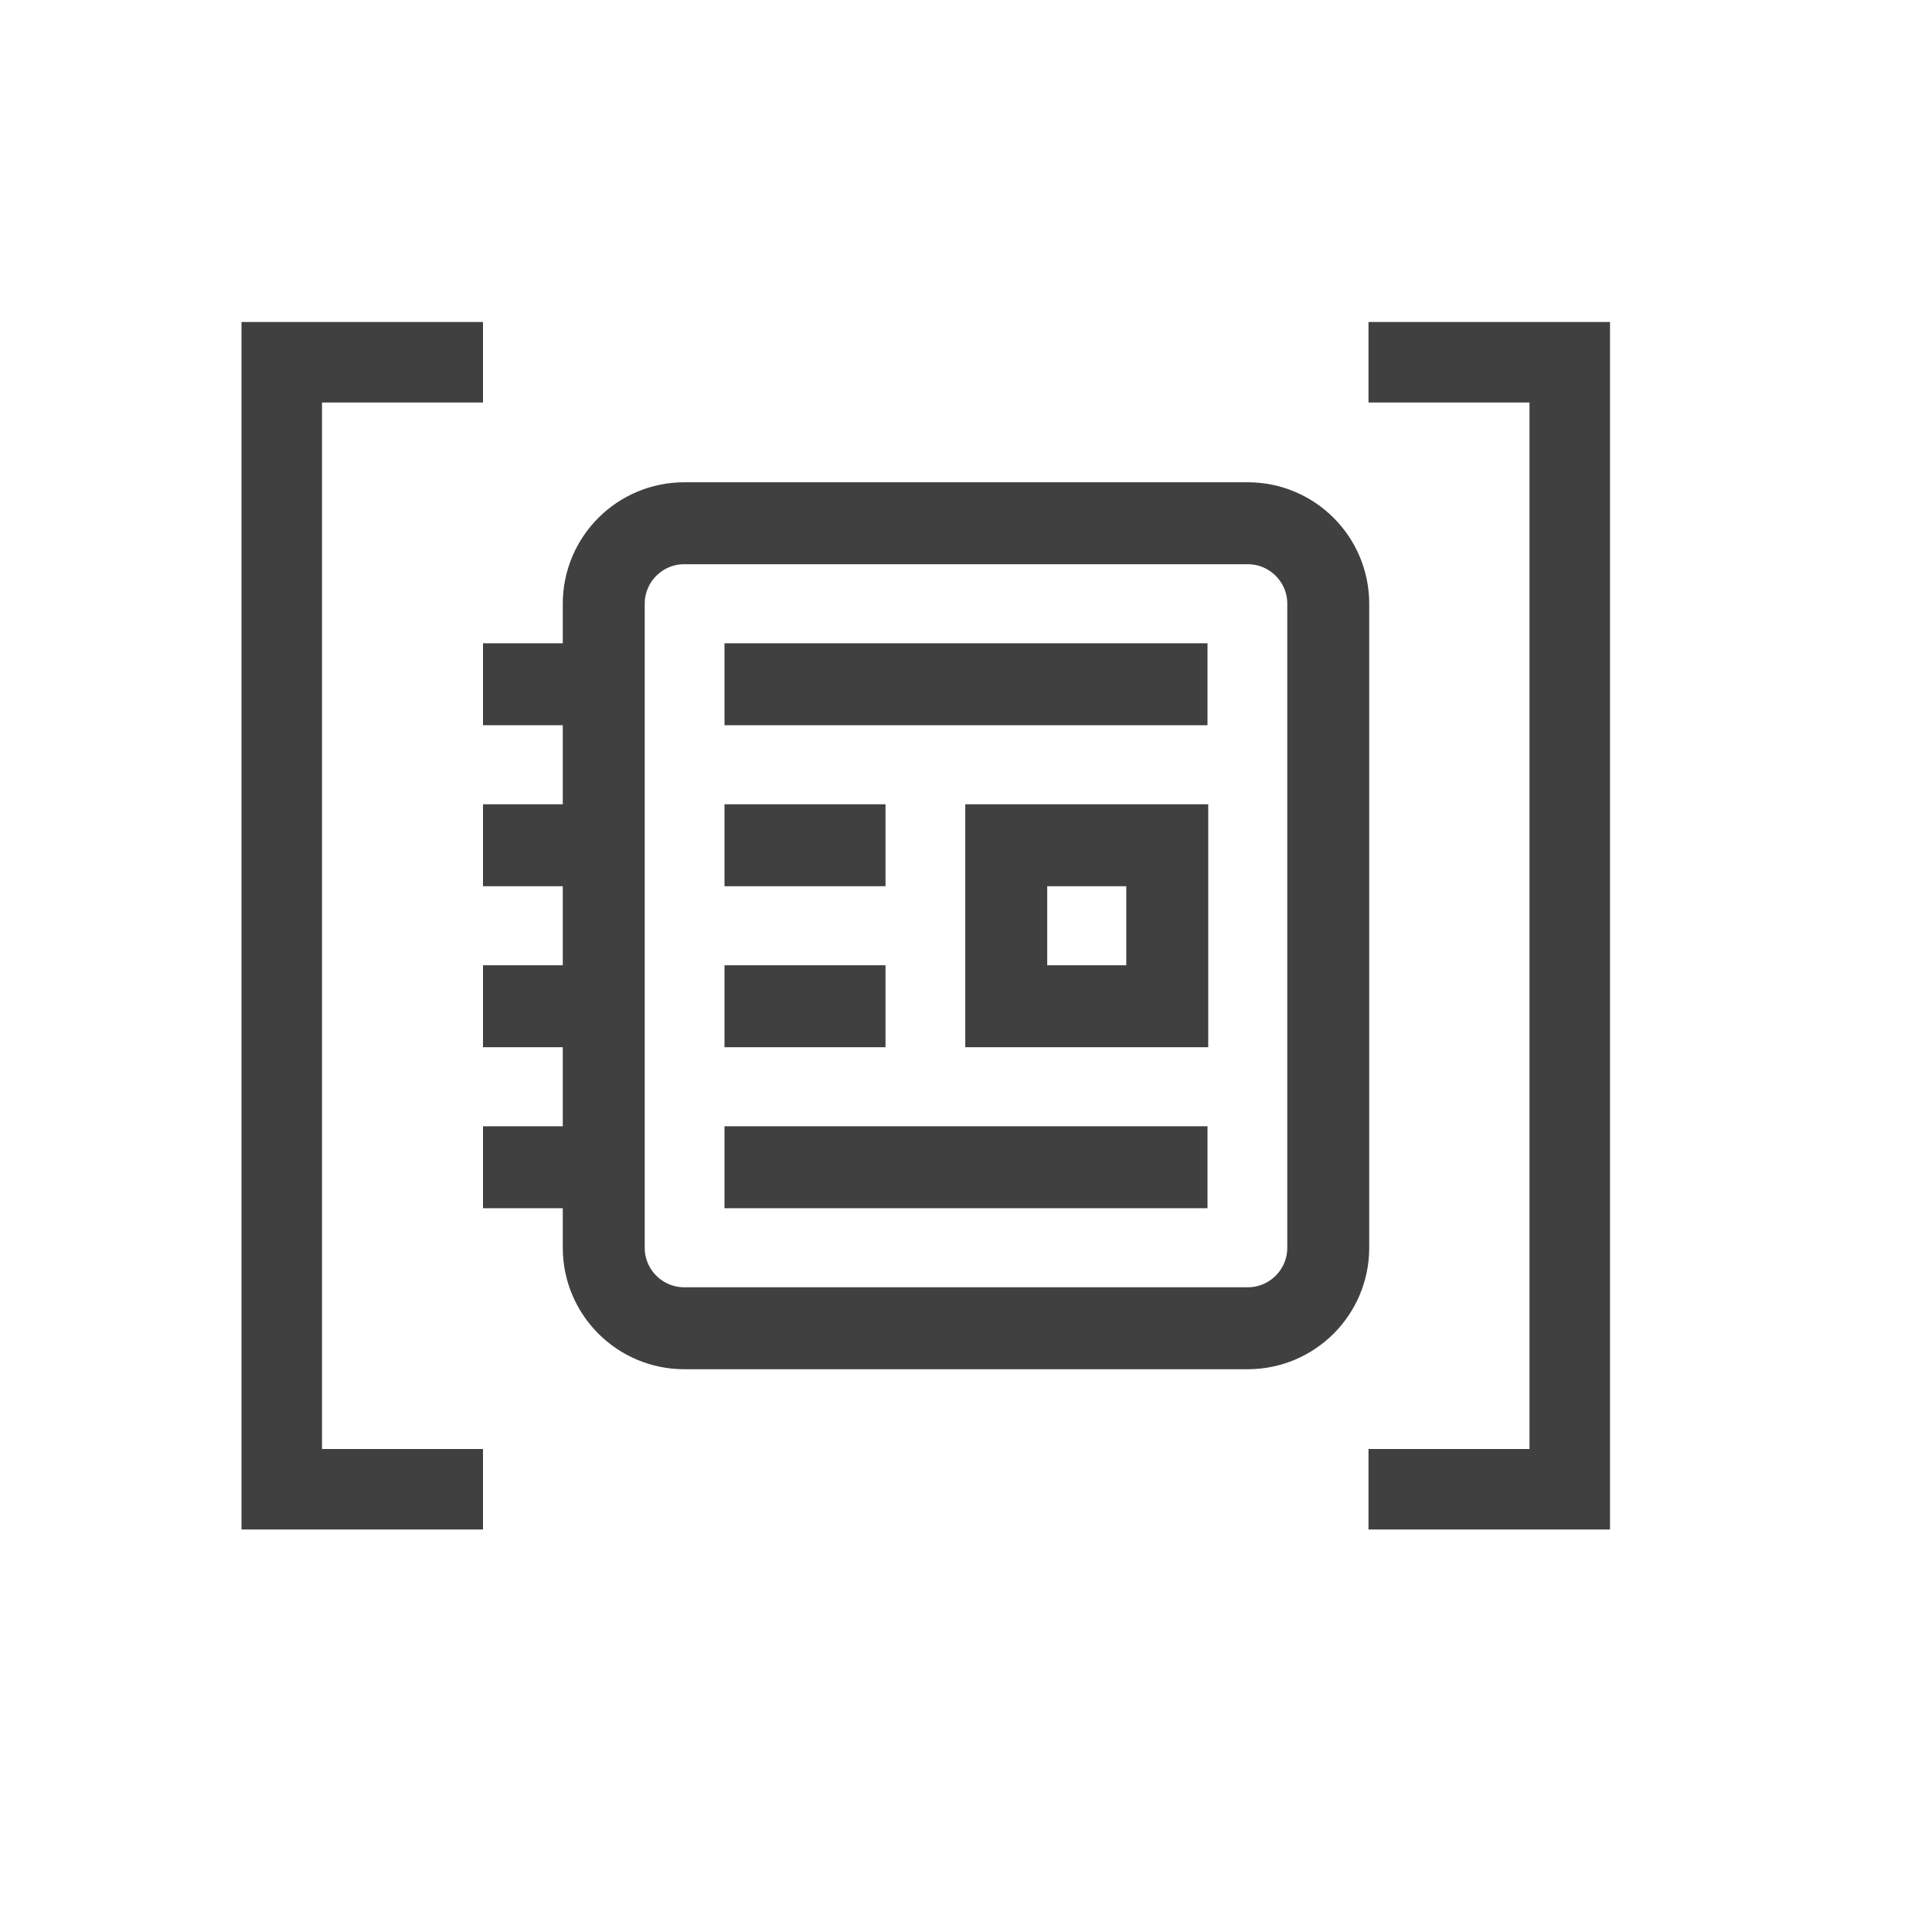
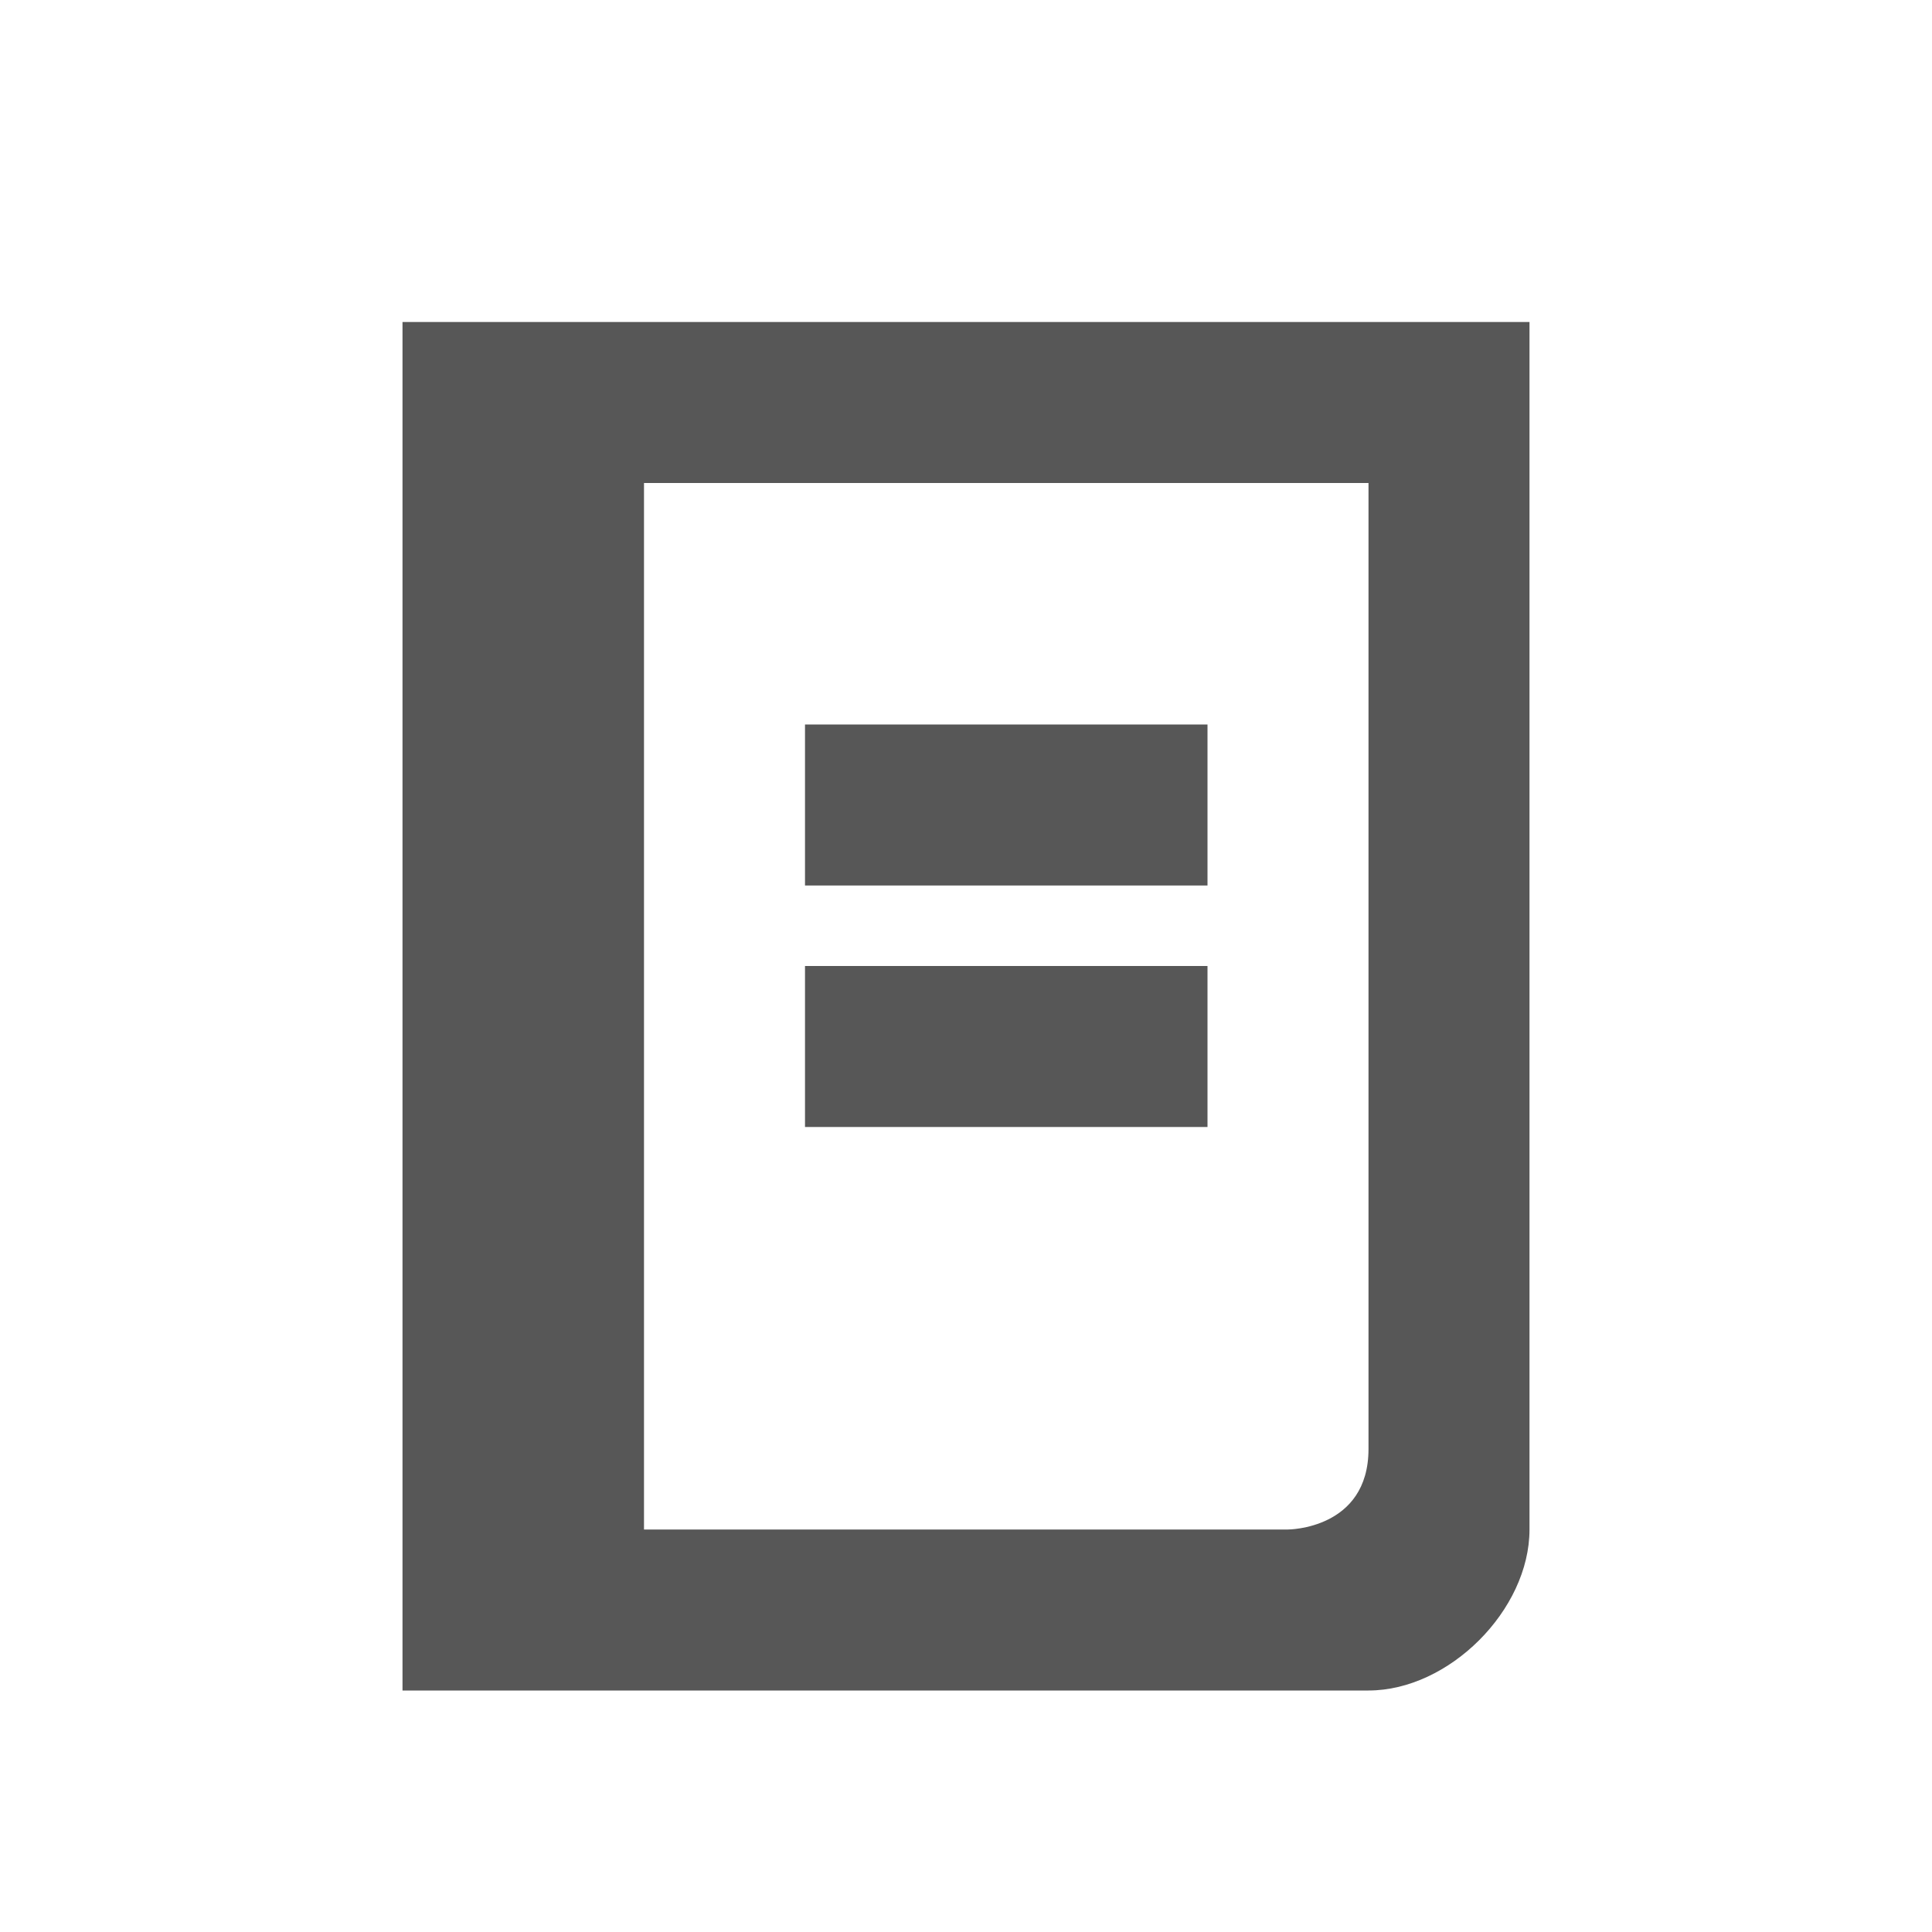
- <svg xmlns="http://www.w3.org/2000/svg" version="1.1" x="0px" y="0px" width="24" height="24" viewBox="0, 0, 24, 24">
-   <g id="journal" opacity="0.75">
-     <path d="M15.5,6.5 C16.052,6.5 16.5,6.948 16.5,7.5 L16.5,15.5 C16.5,16.052 16.052,16.5 15.5,16.5 L8.5,16.5 C7.948,16.5 7.5,16.052 7.5,15.5 L7.5,7.5 C7.5,6.948 7.948,6.5 8.5,6.5 L15.5,6.5 z" fill-opacity="0" stroke="#000000" stroke-width="1.018" />
-     <path d="M9,14.5 L15,14.5" fill-opacity="0" stroke="#000000" stroke-width="1.018" />
-     <path d="M12.5,10.5 L14.5,10.5 L14.5,12.5 L12.5,12.5 L12.5,10.5 z" fill-opacity="0" stroke="#000000" stroke-width="1.018" />
-     <path d="M9,12.5 L11,12.5" fill-opacity="0" stroke="#000000" stroke-width="1.018" />
-     <path d="M9,10.5 L11,10.5" fill-opacity="0" stroke="#000000" stroke-width="1.018" />
-     <path d="M7.5,14.5 L6,14.5" fill-opacity="0" stroke="#000000" stroke-width="1.018" />
-     <path d="M7.5,12.5 L6,12.5" fill-opacity="0" stroke="#000000" stroke-width="1.018" />
-     <path d="M7.5,10.5 L6,10.5" fill-opacity="0" stroke="#000000" stroke-width="1.018" />
-     <path d="M7.5,8.5 L6,8.5" fill-opacity="0" stroke="#000000" stroke-width="1.018" />
-     <path d="M17,5 L17,4 L20,4 L20,19 L17,19 L17,18 L19,18 L19,5 z" fill="#000000" />
-     <path d="M6,18 L6,19 L3,19 L3,4 L6,4 L6,5 L4,5 L4,18 z" fill="#000000" />
-     <path d="M9,8.5 L15,8.5" fill-opacity="0" stroke="#000000" stroke-width="1.018" />
+ <svg xmlns="http://www.w3.org/2000/svg" version="1.1" id="Layer_1" x="0px" y="0px" width="24" height="24" viewBox="0 0 24 24" enable-background="new 0 0 24 24" xml:space="preserve">
+   <g>
+     <path fill="none" d="M8,19h8c0,0,1,0,1-1V6H8V19z M10,9h5v2h-5V9z M10,12h5v2h-5V12z" />
+     <path fill="#575757" d="M5,4v17h12c1,0,2-1,2-2V4H5z M17,18c0,1-1,1-1,1H8V6h9V18z" />
+     <rect x="10" y="9" fill="#575757" width="5" height="2" />
+     <rect x="10" y="12" fill="#575757" width="5" height="2" />
  </g>
</svg>
